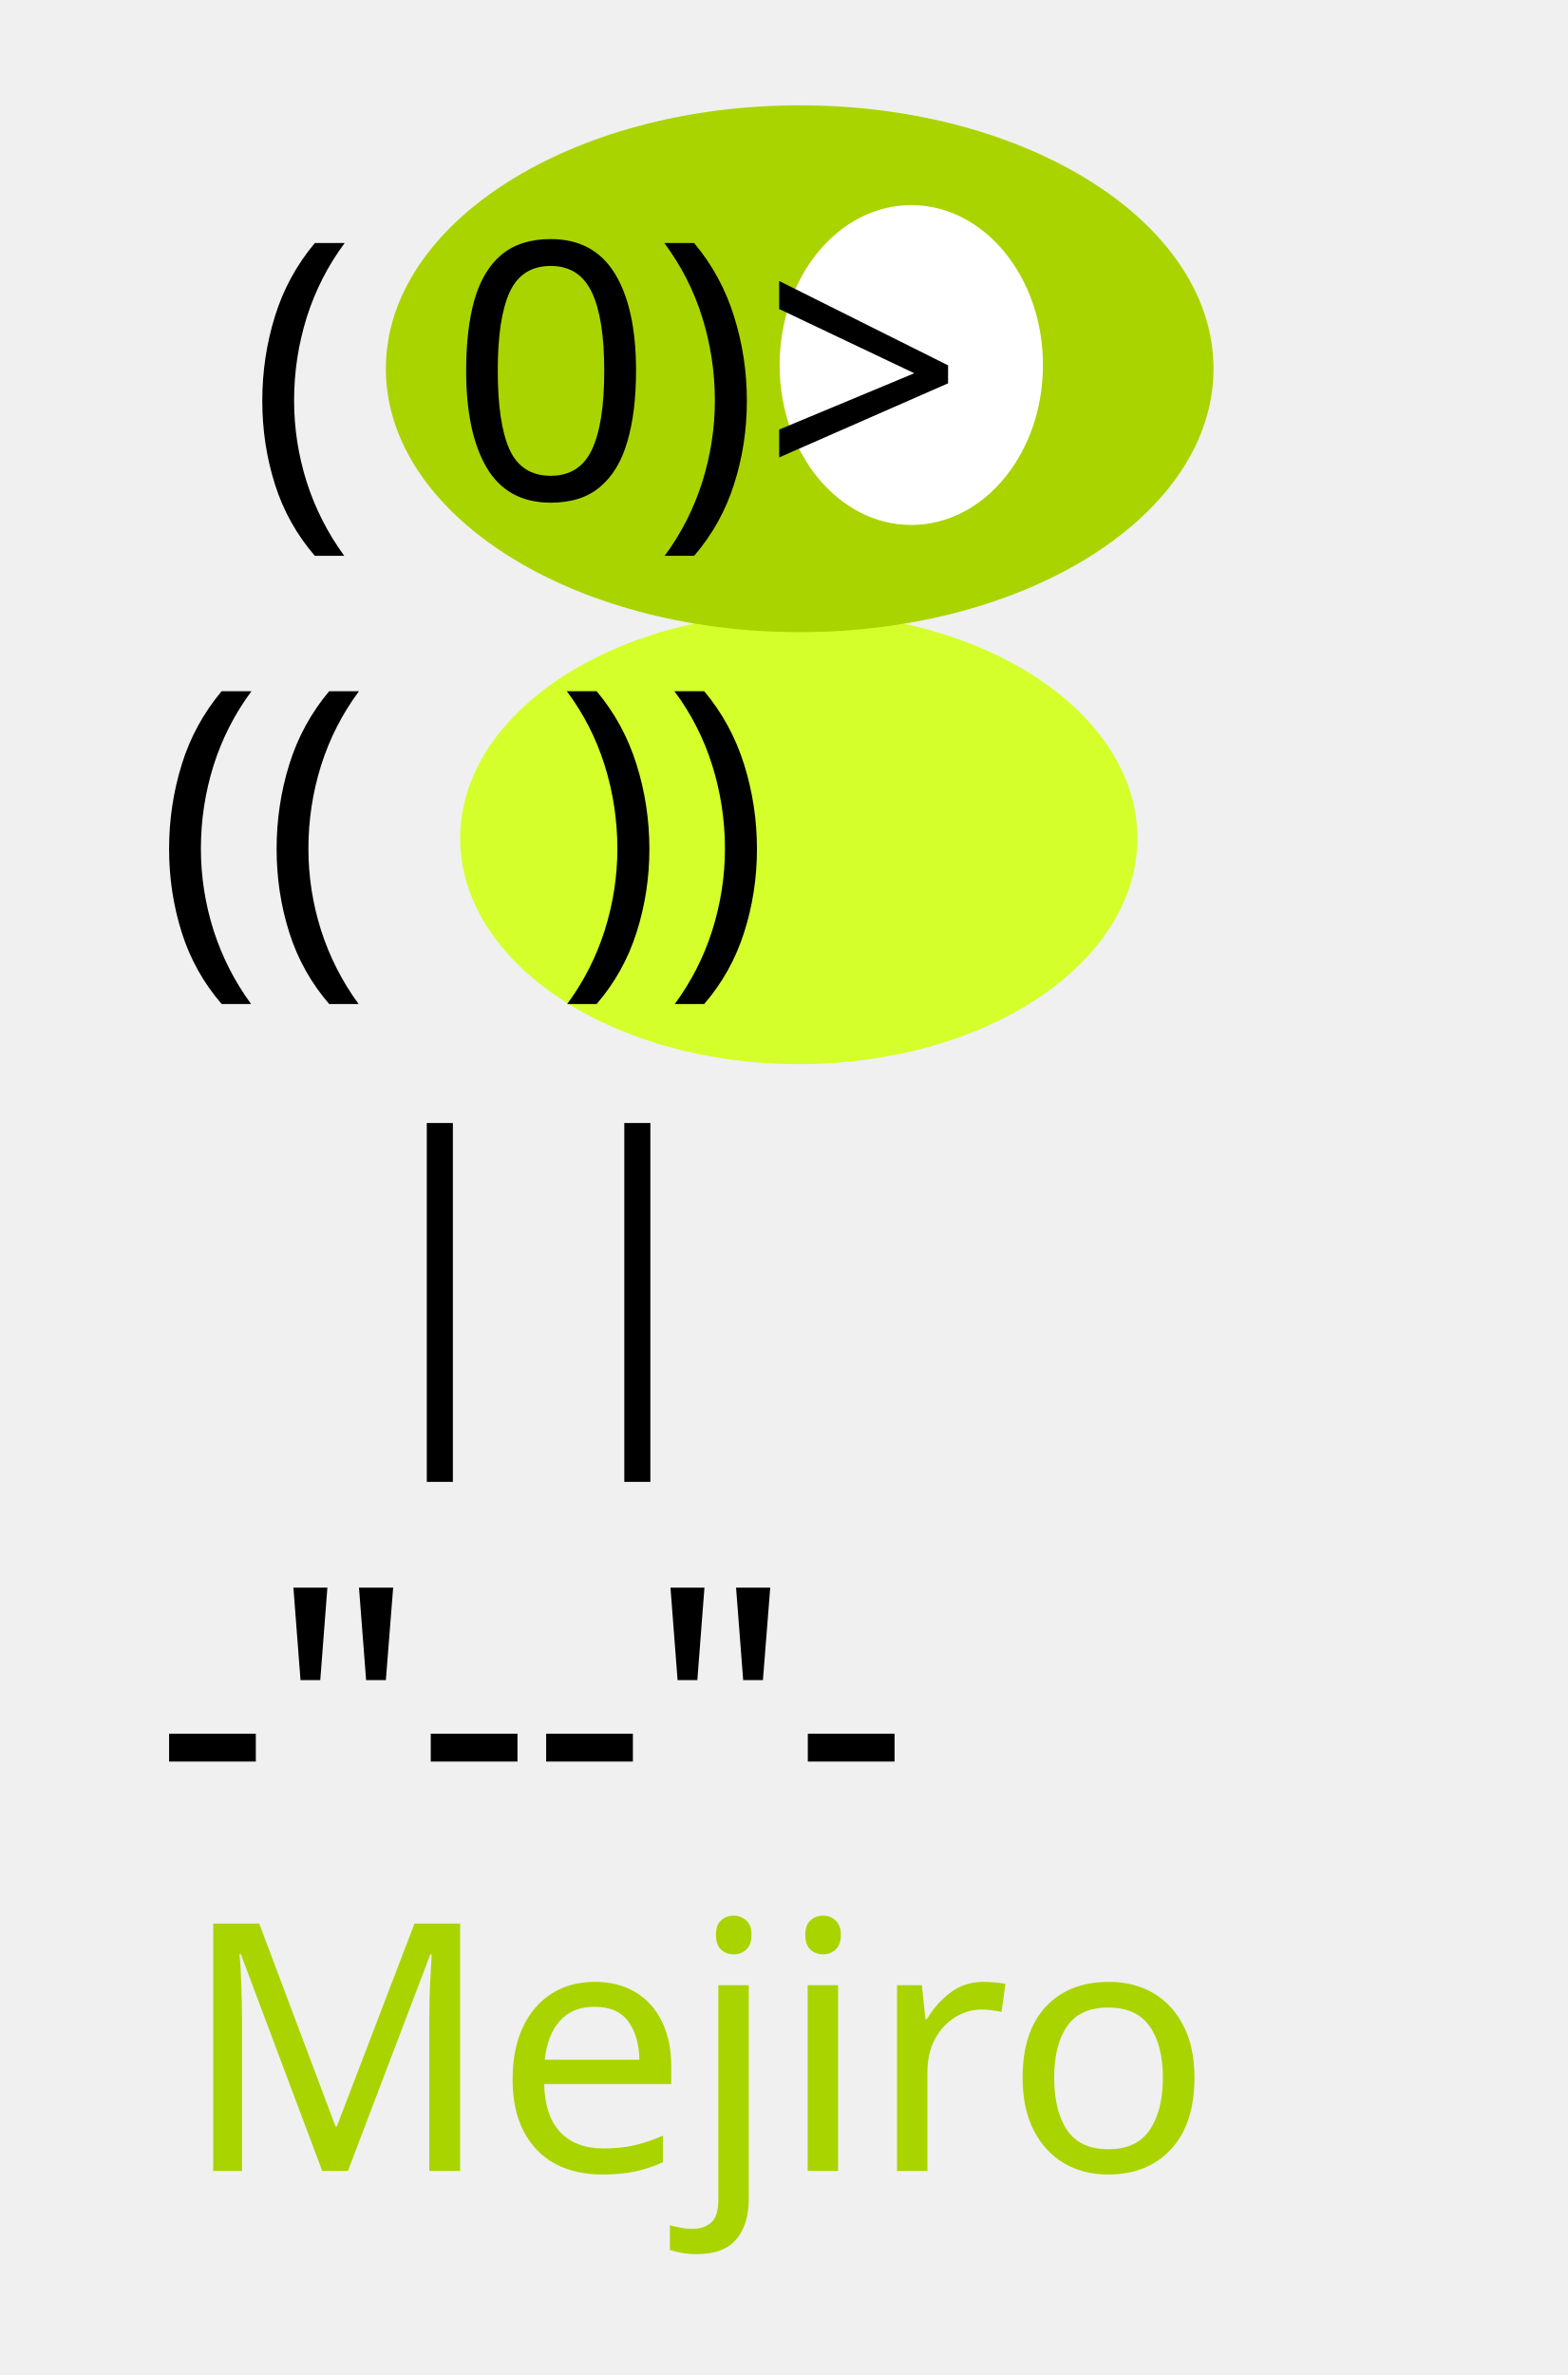
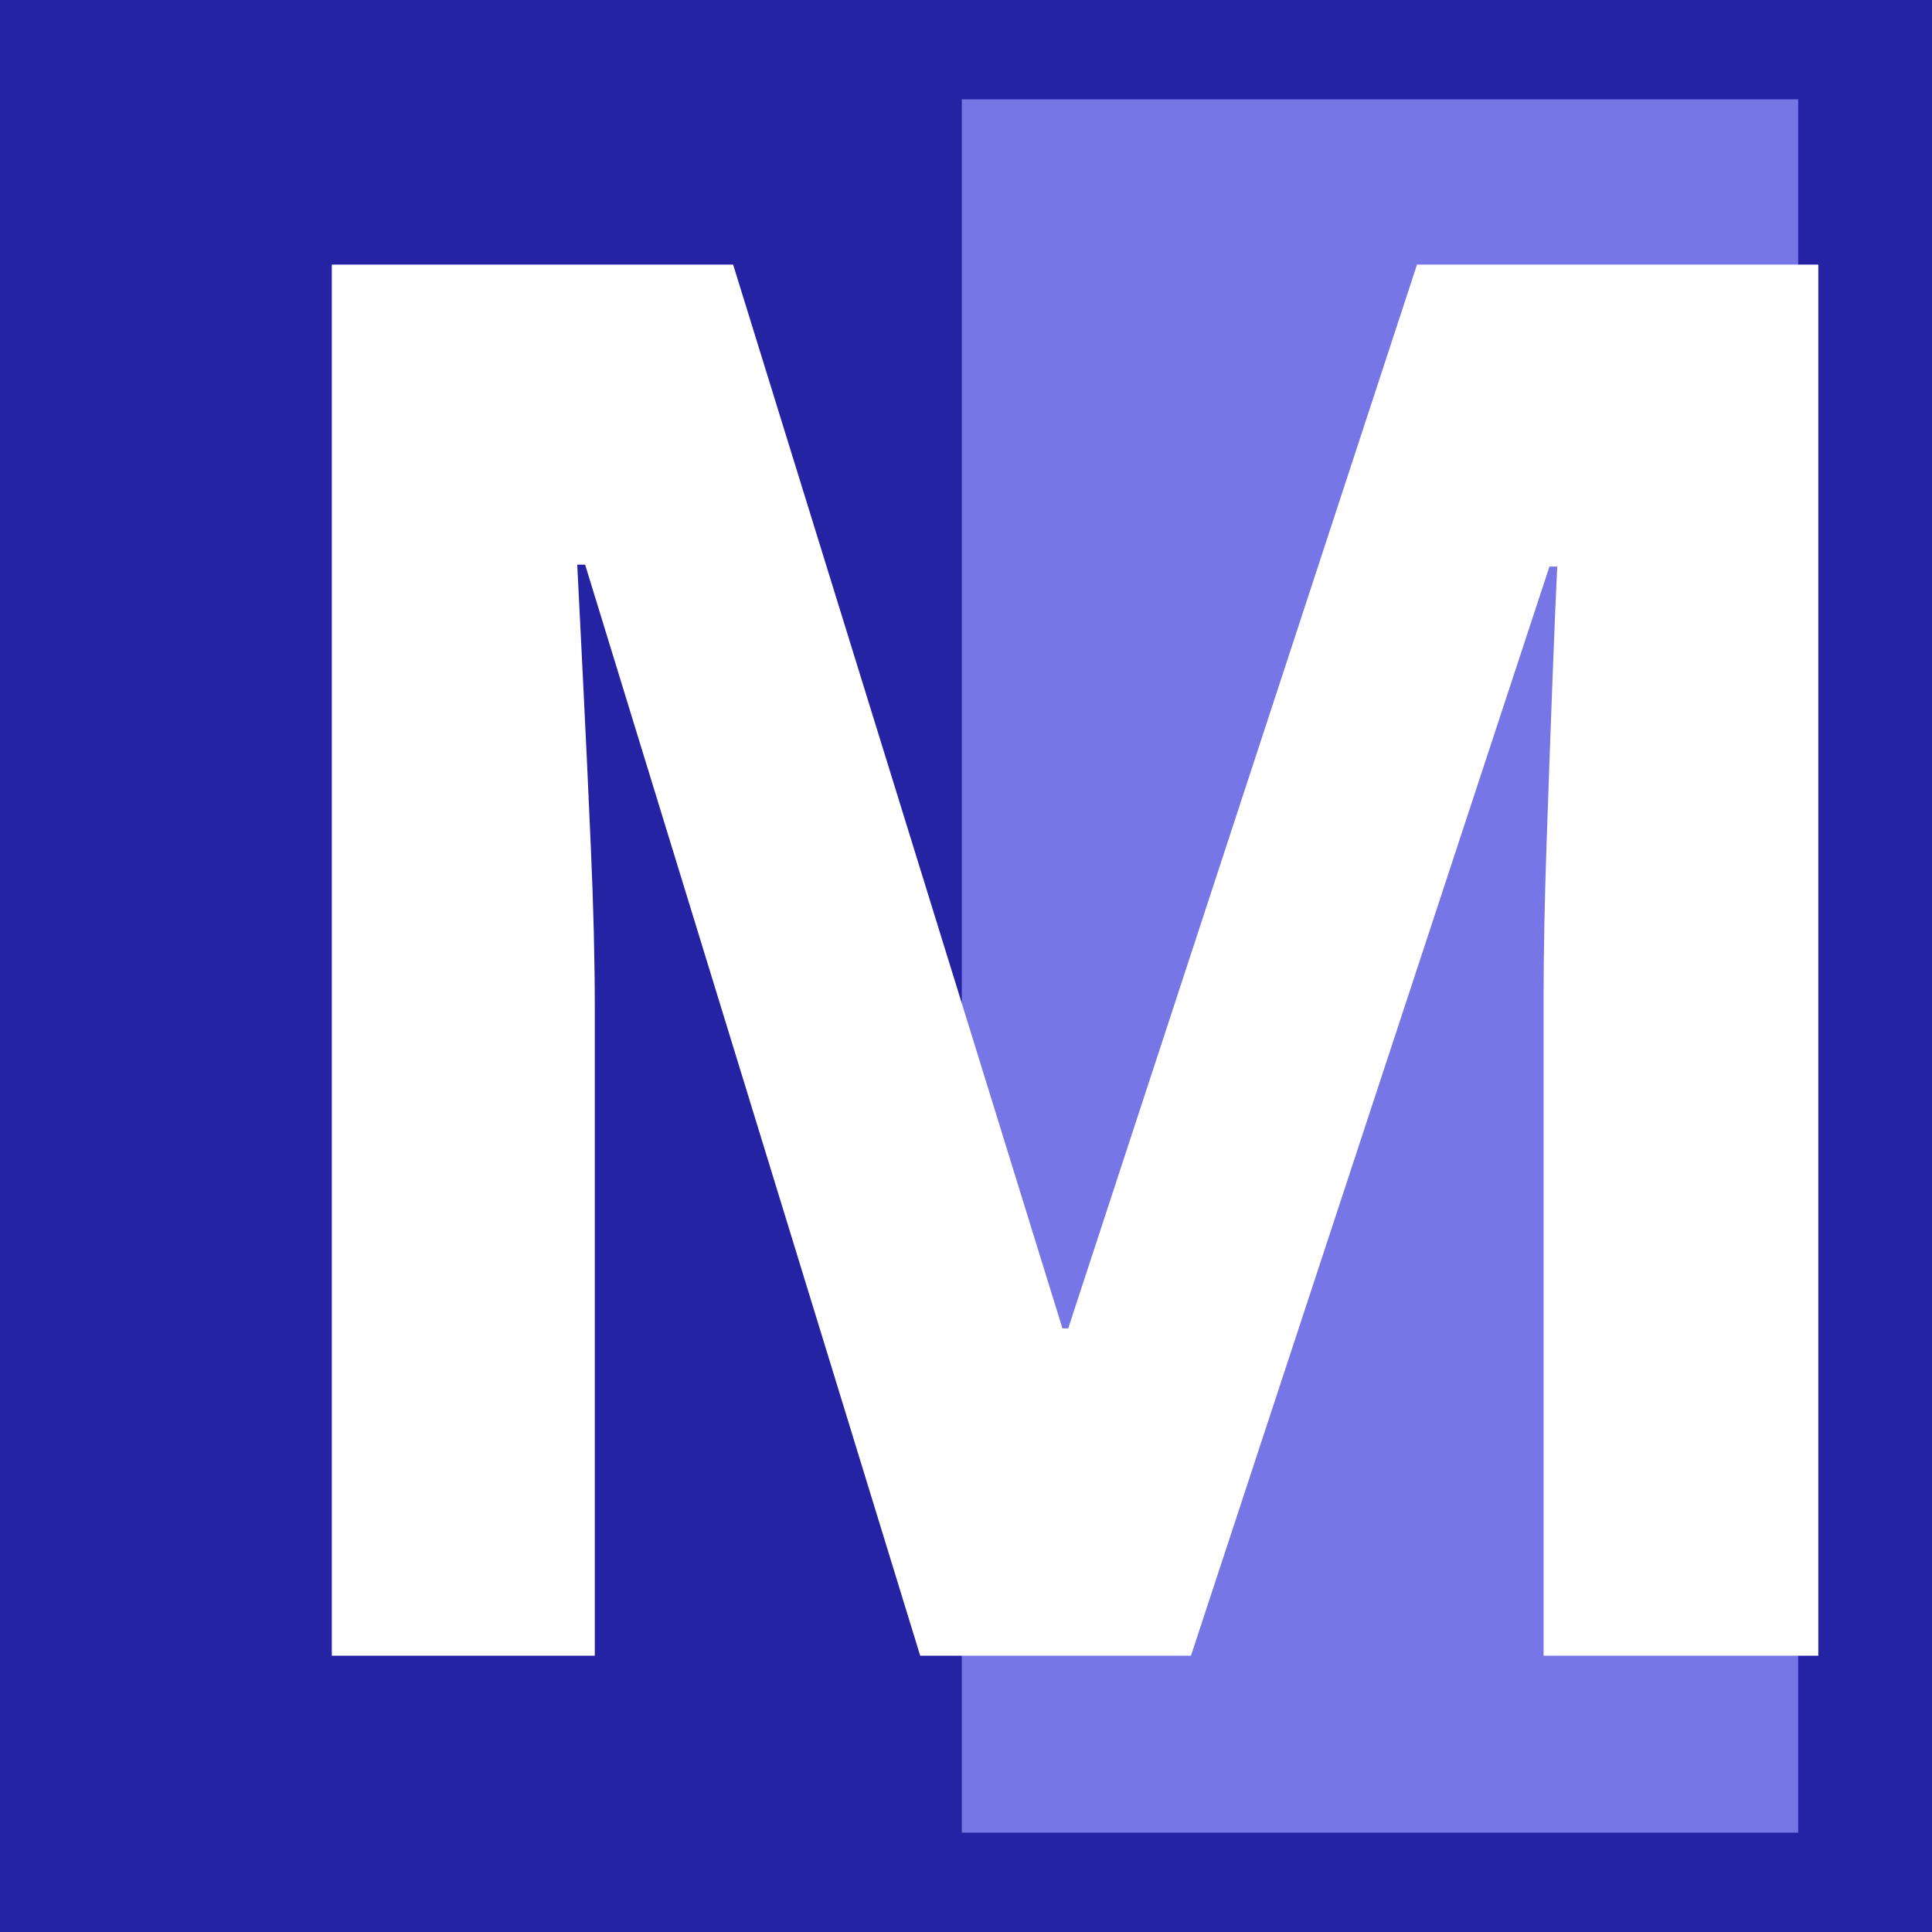
- <svg xmlns="http://www.w3.org/2000/svg" width="124.016" height="187.795" id="svg2" version="1.1">
+ <svg xmlns="http://www.w3.org/2000/svg" width="330" height="330" id="svg2" version="1.1">
  <defs id="defs4" />
-   <g id="layer1" transform="translate(0.3548227,-914.1666)">
-     <path style="fill:#d4ff2a;fill-opacity:1;stroke:none" id="path3018" d="m 83.843,57.289 c 0,6.695 -8.141,12.122 -18.183,12.122 -10.042,0 -18.183,-5.427 -18.183,-12.122 0,-6.695 8.141,-12.122 18.183,-12.122 10.042,0 18.183,5.427 18.183,12.122 z" transform="matrix(1.472865,0,0,1.472865,-33.88376,896.0788)" />
-     <path style="fill:#aad400;fill-opacity:1;stroke:none" id="path3016" d="m 102.025,37.086 c 0,7.81 -9.95,14.142 -22.223,14.142 -12.274,0 -22.223,-6.332 -22.223,-14.142 0,-7.81 9.95,-14.142 22.223,-14.142 12.274,0 22.223,6.332 22.223,14.142 z" transform="matrix(1.472865,0,0,1.472865,-54.64246,888.6996)" />
-     <path style="fill:#ffffff;fill-opacity:1;stroke:none" id="path3020" d="m 77.782,30.52 c 0,4.742 -3.166,8.586 -7.071,8.586 -3.905,0 -7.071,-3.844 -7.071,-8.586 0,-4.742 3.166,-8.586 7.071,-8.586 3.905,0 7.071,3.844 7.071,8.586 z" transform="matrix(1.472865,0,0,1.472865,-32.42585,898.0788)" />
-     <text xml:space="preserve" style="font-size:28.352px;font-style:normal;font-variant:normal;font-weight:normal;font-stretch:normal;text-align:start;line-height:125%;letter-spacing:0px;word-spacing:0px;writing-mode:lr-tb;text-anchor:start;fill:#000000;fill-opacity:1;stroke:none;font-family:Fira Mono;-inkscape-font-specification:Fira Mono" x="11.88" y="953.631" id="text2985">
-       <tspan id="tspan2987" x="11.88" y="953.631"> ( 0)&gt;</tspan>
-       <tspan x="11.88" y="989.071" id="tspan2989">((  ))</tspan>
-       <tspan x="11.88" y="1024.512" id="tspan2991">  ||</tspan>
-       <tspan x="11.88" y="1059.952" id="tspan2993">-"--"-</tspan>
-     </text>
-     <text id="text2991" y="1085.83" x="13.85" style="font-size:27.385px;font-style:normal;font-weight:normal;line-height:125%;letter-spacing:0px;word-spacing:0px;fill:#aad400;fill-opacity:1;stroke:none;font-family:Sans" xml:space="preserve">
-       <tspan style="font-size:27.385px;font-style:normal;font-variant:normal;font-weight:normal;font-stretch:normal;text-align:start;line-height:125%;writing-mode:lr-tb;text-anchor:start;fill:#aad400;fill-opacity:1;font-family:Fira Mono;-inkscape-font-specification:Fira Mono" y="1085.83" x="13.85" id="tspan2994">Mejiro</tspan>
+   <g id="layer1" transform="translate(-154.2857,-319.5051)">
+     <g id="g3786">
+       <rect y="319.505" x="154.286" height="330" width="330" id="rect2985" style="fill:#2323a4;fill-opacity:1" />
+       <rect y="336.473" x="318.571" height="296.064" width="142.857" id="rect3755" style="fill:#7676e6;fill-opacity:1" />
+     </g>
+     <text xml:space="preserve" style="font-size:332.78px;font-style:normal;font-variant:normal;font-weight:bold;font-stretch:normal;text-align:start;line-height:125%;letter-spacing:0px;word-spacing:0px;writing-mode:lr-tb;text-anchor:start;fill:#000000;fill-opacity:1;stroke:none;font-family:Umpush;-inkscape-font-specification:Umpush Bold" x="181.007" y="602.31" id="text3757">
+       <tspan id="tspan3759" x="181.007" y="602.31" style="font-size:332.78px;font-style:normal;font-variant:normal;font-weight:bold;font-stretch:normal;text-align:start;line-height:125%;writing-mode:lr-tb;text-anchor:start;fill:#ffffff;font-family:Umpush;-inkscape-font-specification:Umpush Bold">M</tspan>
    </text>
  </g>
</svg>
